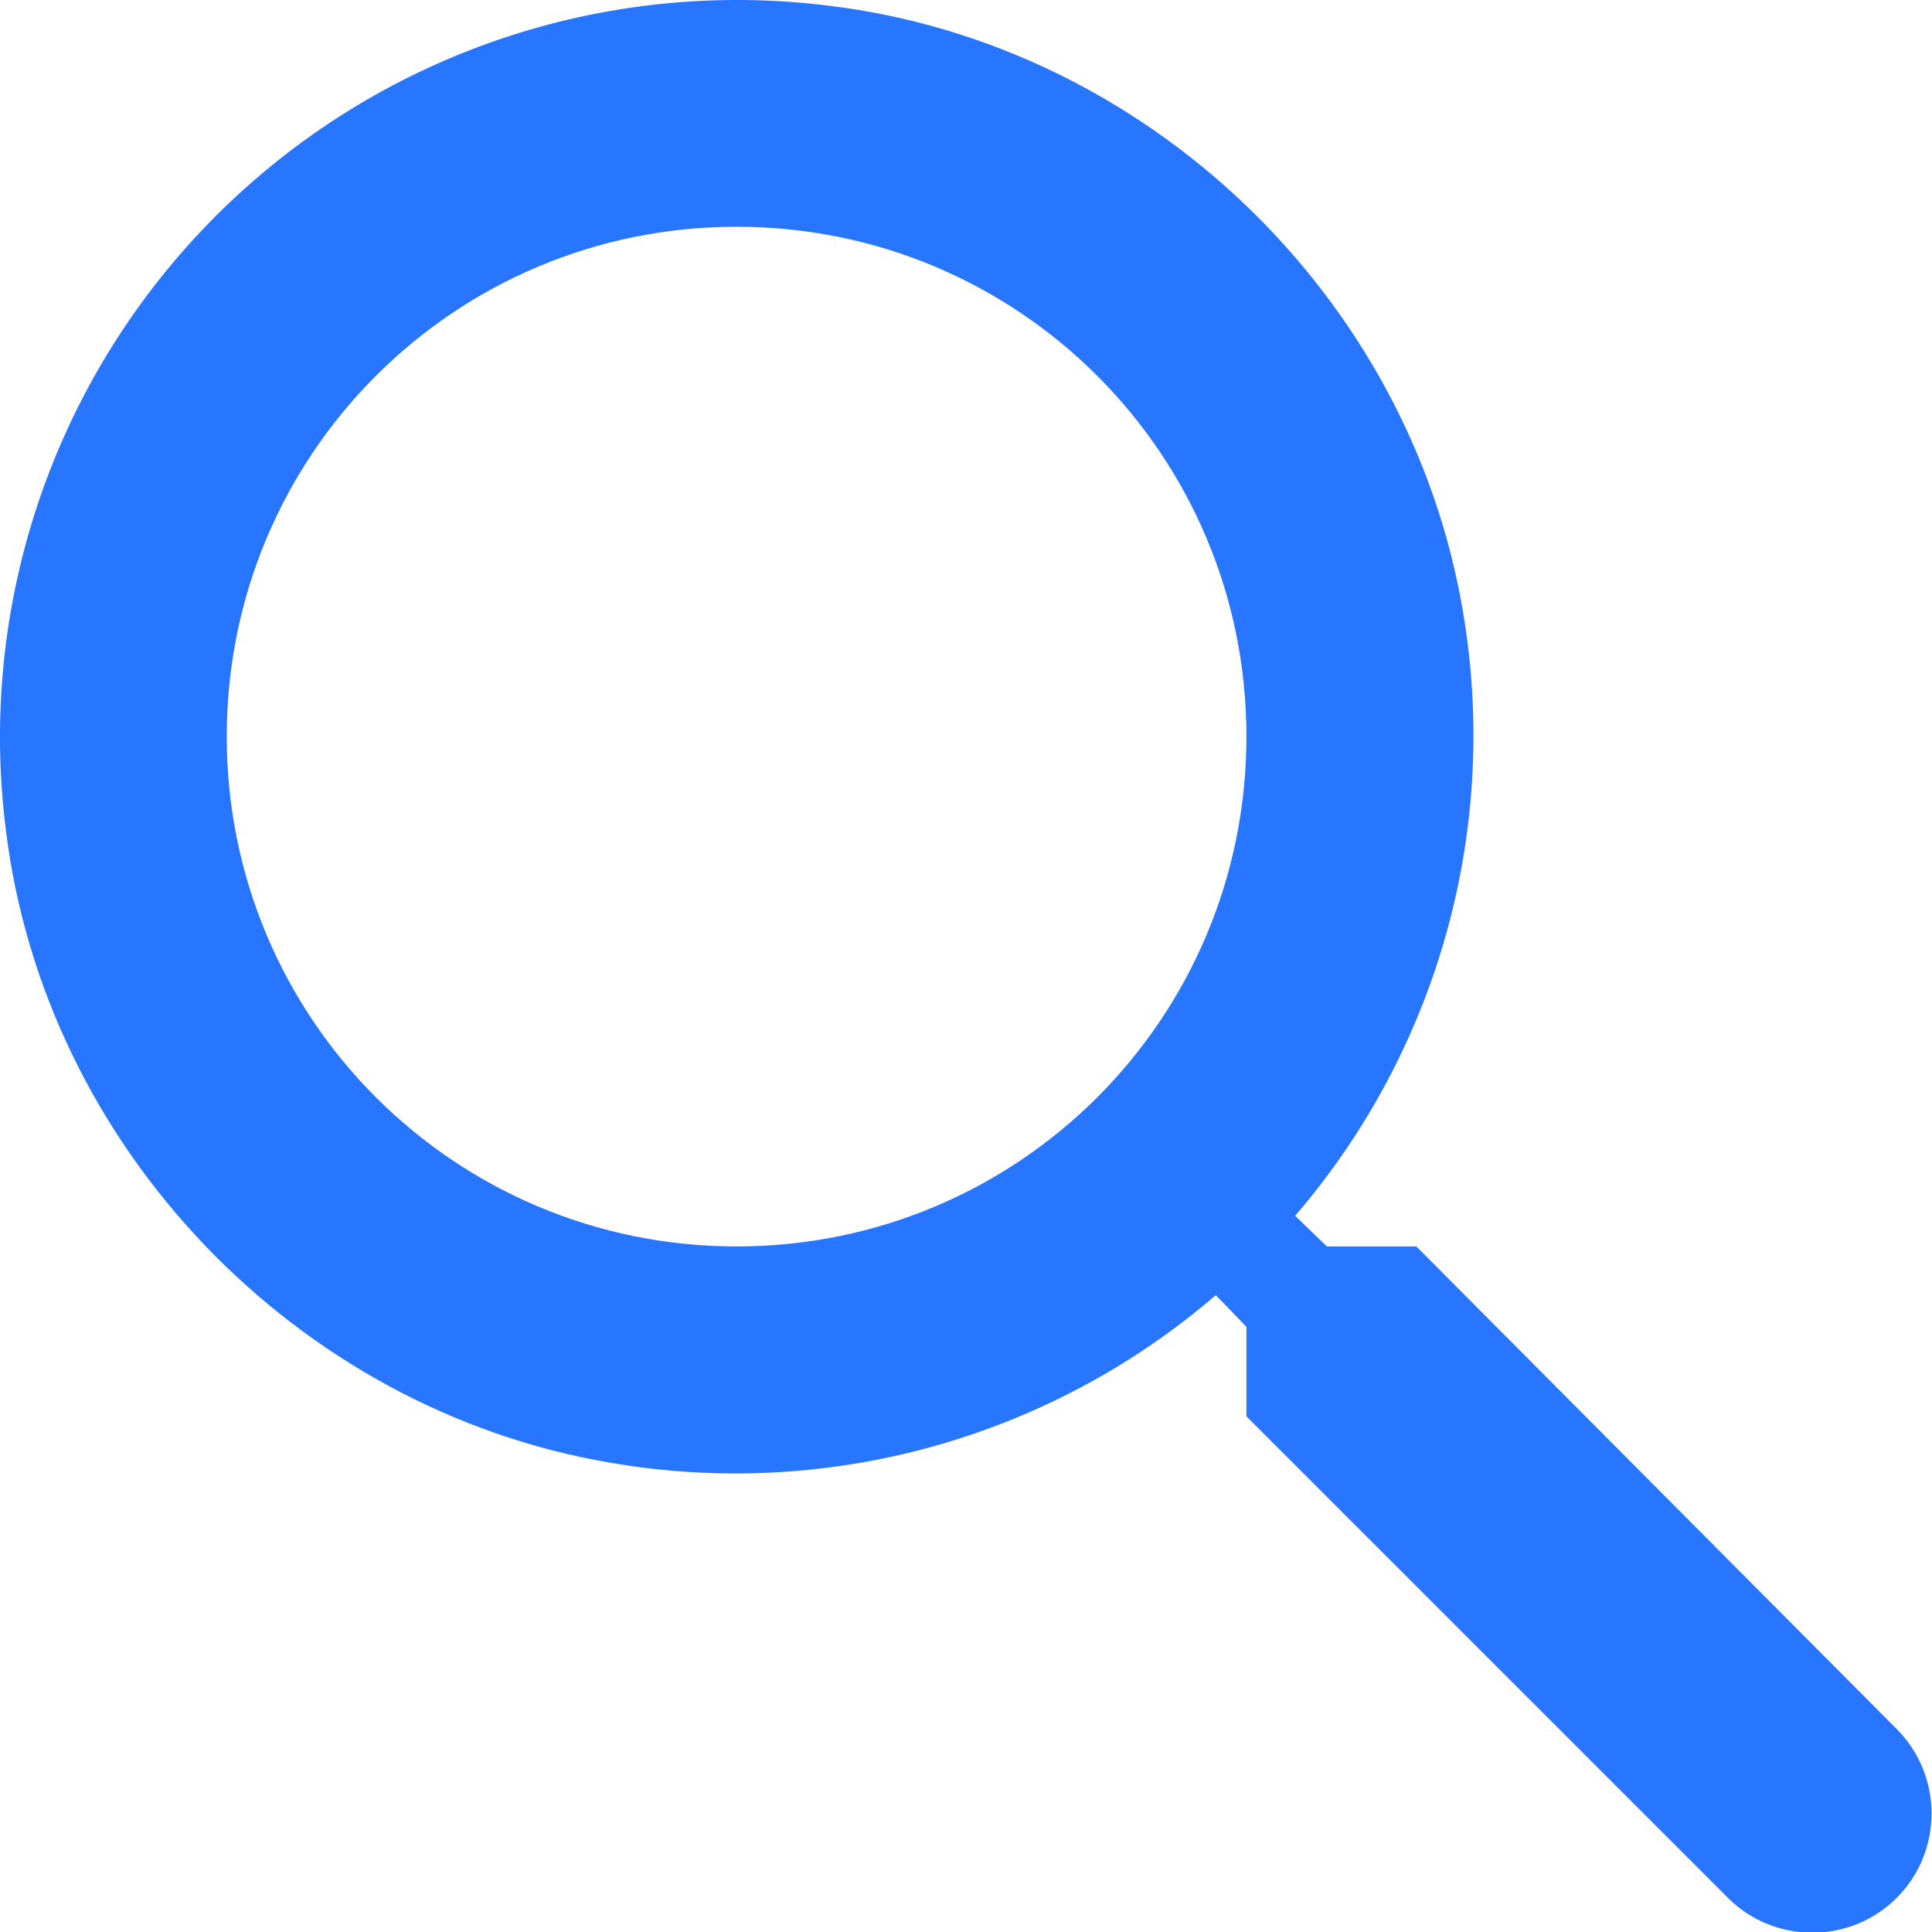
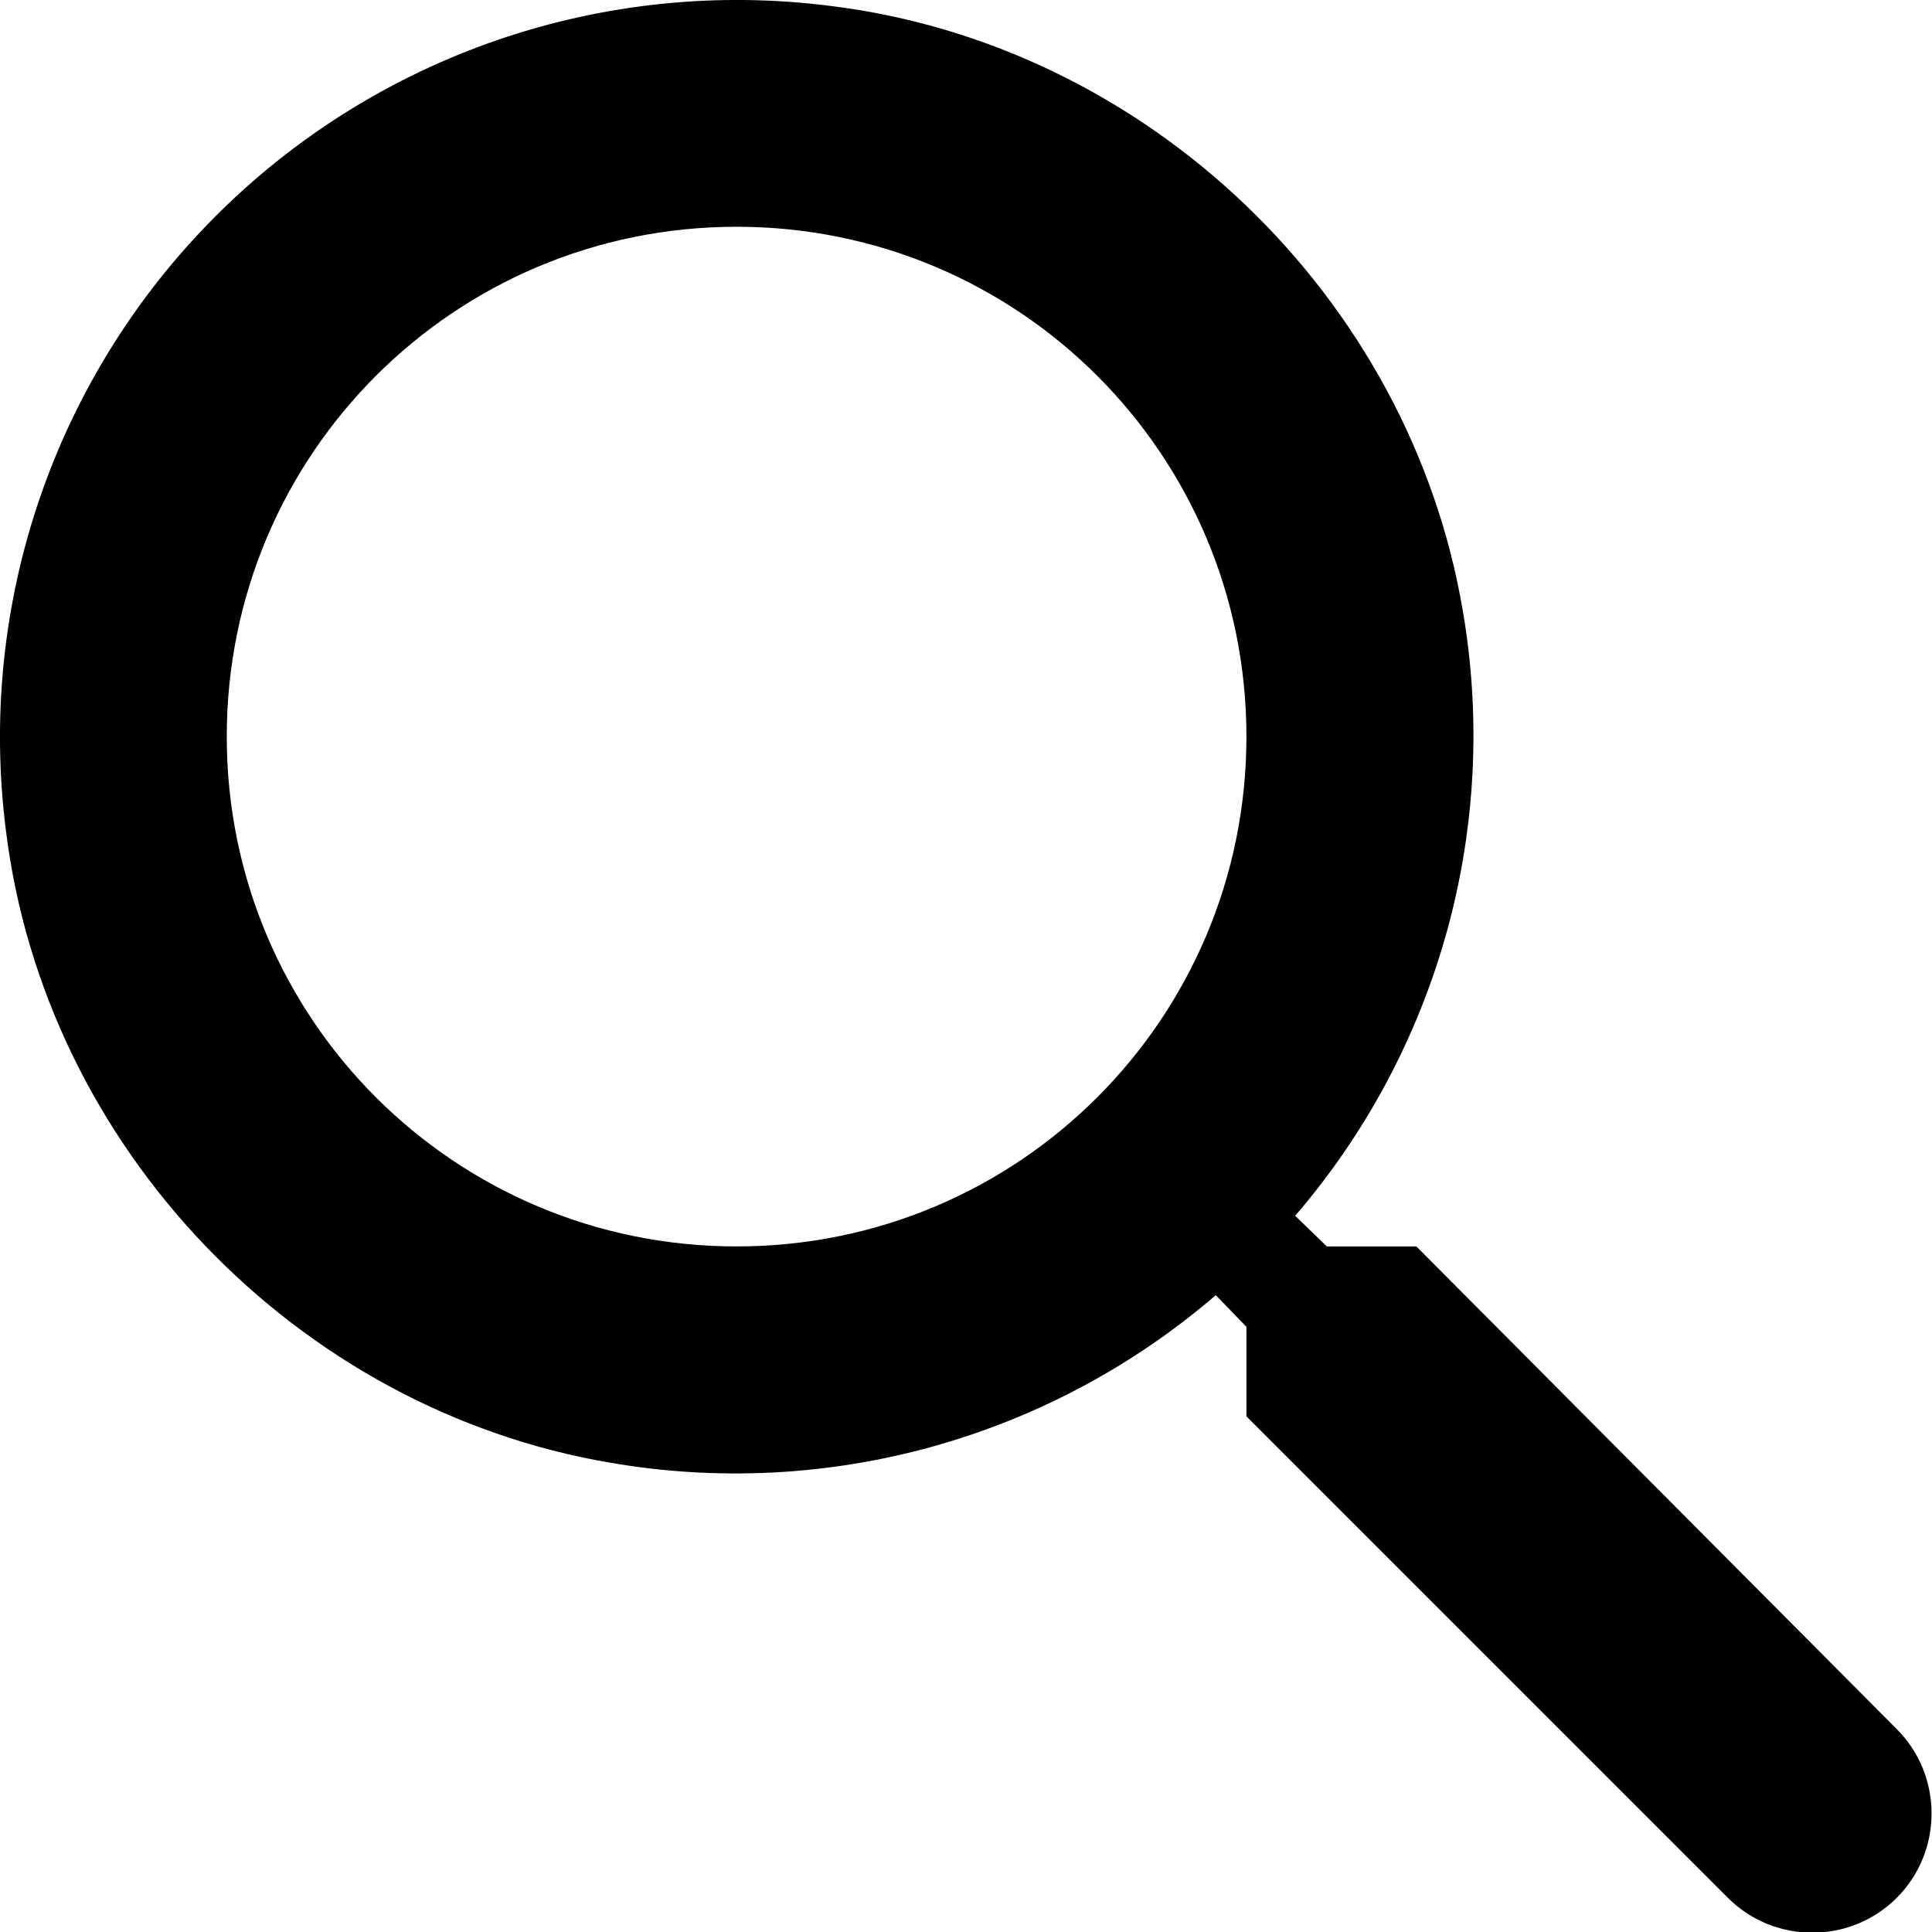
- <svg xmlns="http://www.w3.org/2000/svg" width="27" height="27" viewBox="0 0 27 27" fill="none">
-   <path d="M19.794 17.419H18.543L18.1 16.991C19.089 15.842 19.812 14.488 20.218 13.026C20.623 11.565 20.7 10.031 20.443 8.536C19.699 4.135 16.026 0.62 11.592 0.081C10.034 -0.116 8.451 0.046 6.964 0.555C5.478 1.064 4.128 1.906 3.017 3.017C1.906 4.128 1.064 5.478 0.555 6.964C0.046 8.451 -0.116 10.034 0.081 11.592C0.62 16.026 4.135 19.699 8.536 20.443C10.031 20.7 11.565 20.623 13.026 20.218C14.488 19.812 15.842 19.089 16.991 18.1L17.419 18.543V19.794L24.148 26.523C24.797 27.172 25.858 27.172 26.507 26.523C27.156 25.874 27.156 24.813 26.507 24.164L19.794 17.419ZM10.294 17.419C6.351 17.419 3.169 14.236 3.169 10.294C3.169 6.351 6.351 3.169 10.294 3.169C14.236 3.169 17.419 6.351 17.419 10.294C17.419 14.236 14.236 17.419 10.294 17.419Z" fill="#2876FF" />
+ <svg xmlns="http://www.w3.org/2000/svg" width="27" height="27" viewBox="0 0 27 27">
+   <path d="M19.794 17.419H18.543L18.1 16.991C19.089 15.842 19.812 14.488 20.218 13.026C20.623 11.565 20.7 10.031 20.443 8.536C19.699 4.135 16.026 0.62 11.592 0.081C10.034 -0.116 8.451 0.046 6.964 0.555C5.478 1.064 4.128 1.906 3.017 3.017C1.906 4.128 1.064 5.478 0.555 6.964C0.046 8.451 -0.116 10.034 0.081 11.592C0.62 16.026 4.135 19.699 8.536 20.443C10.031 20.7 11.565 20.623 13.026 20.218C14.488 19.812 15.842 19.089 16.991 18.1L17.419 18.543V19.794L24.148 26.523C24.797 27.172 25.858 27.172 26.507 26.523C27.156 25.874 27.156 24.813 26.507 24.164L19.794 17.419ZM10.294 17.419C6.351 17.419 3.169 14.236 3.169 10.294C3.169 6.351 6.351 3.169 10.294 3.169C14.236 3.169 17.419 6.351 17.419 10.294C17.419 14.236 14.236 17.419 10.294 17.419Z" />
</svg>
